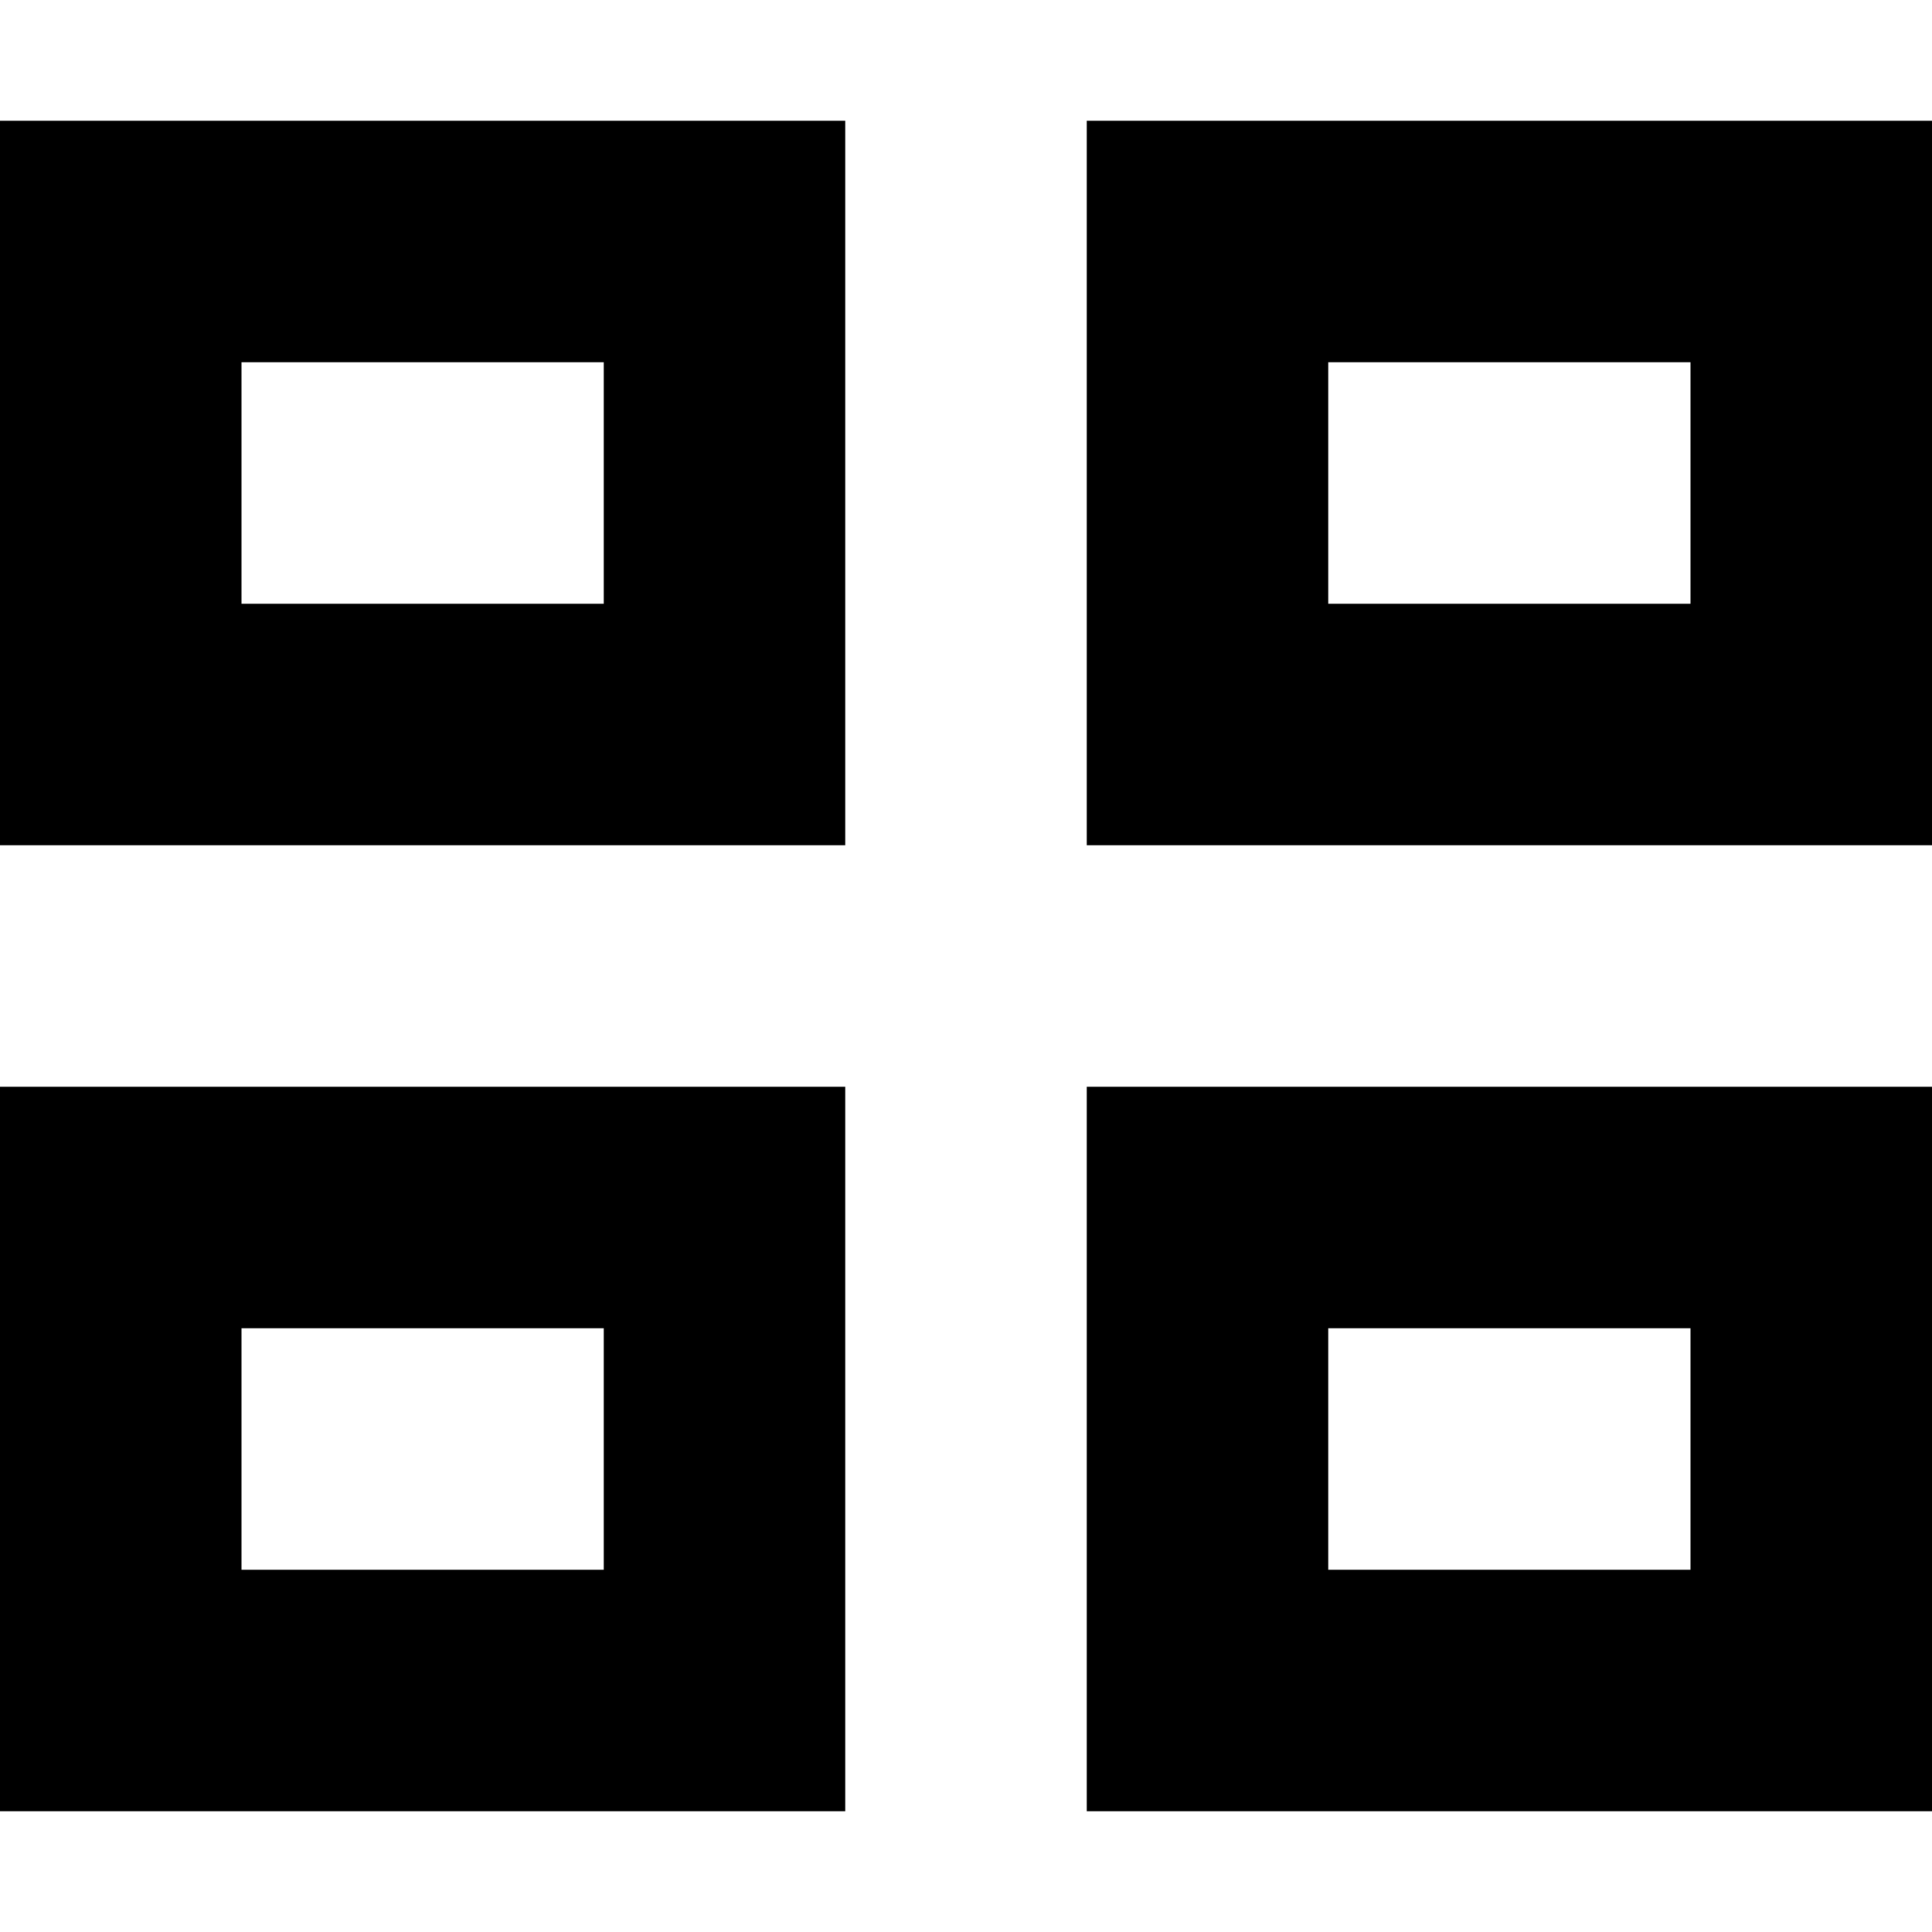
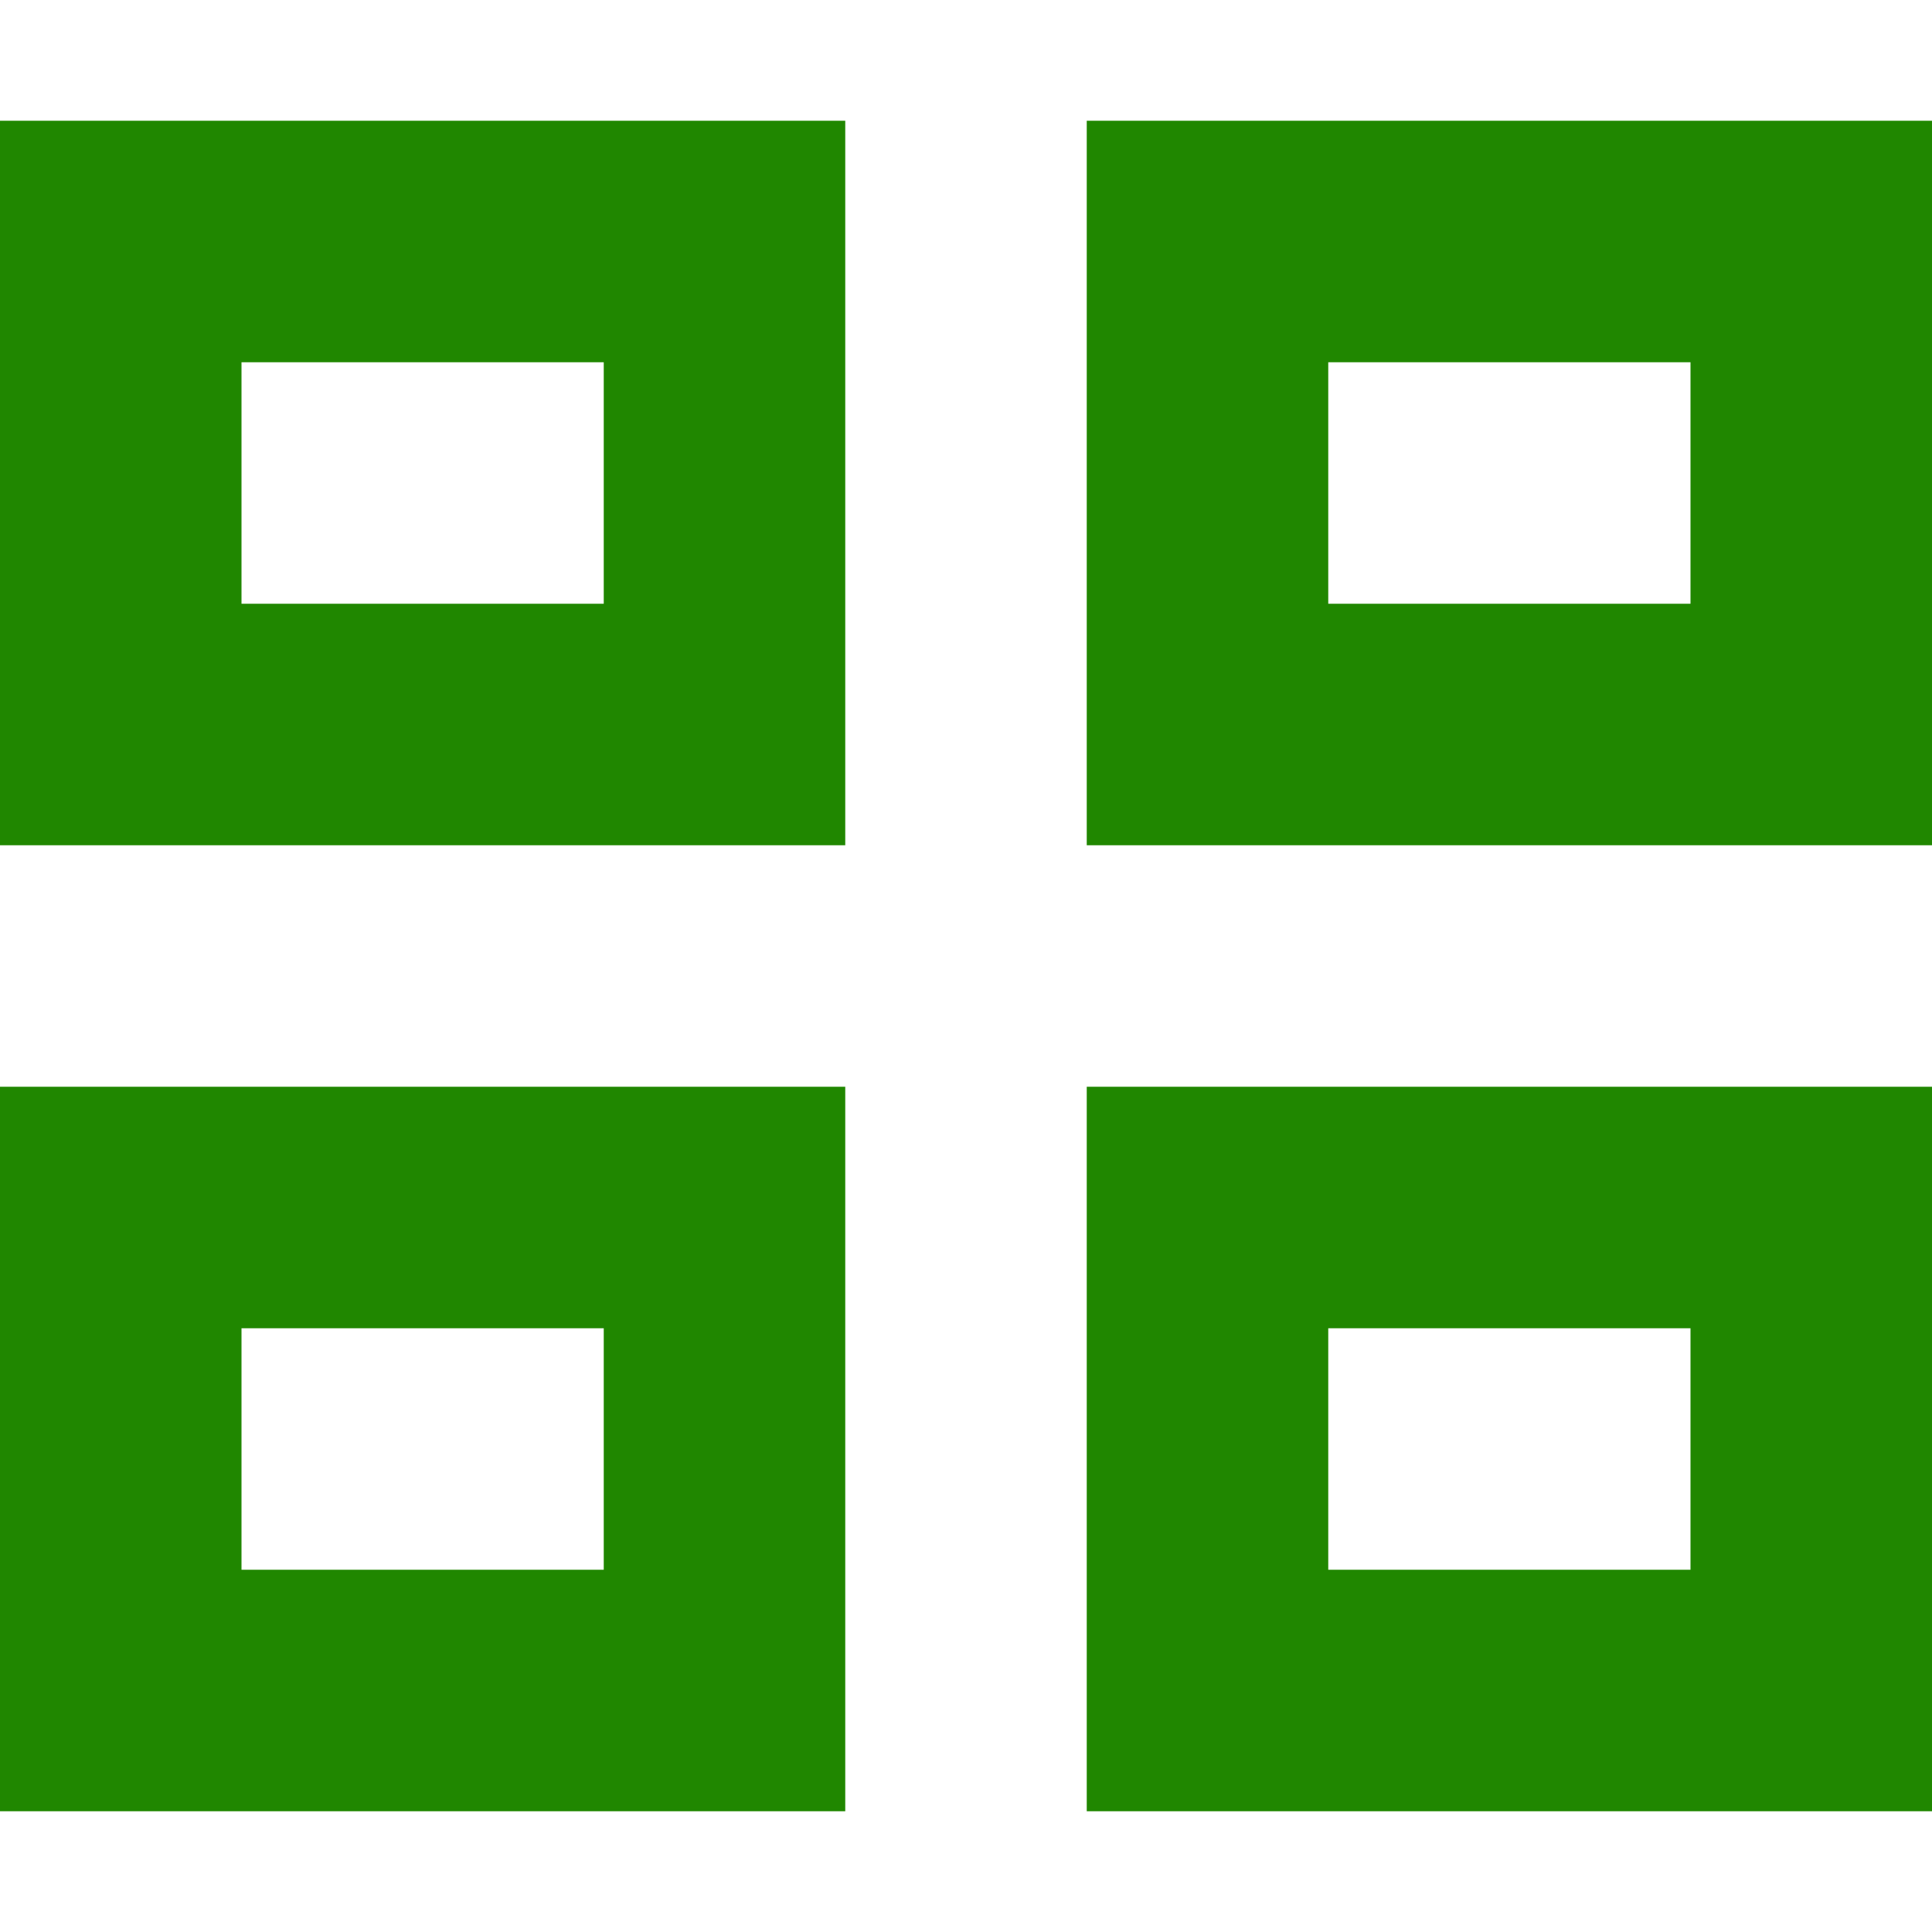
<svg xmlns="http://www.w3.org/2000/svg" width="16" height="16" viewBox="0 -1 16 16" preserveAspectRatio="xMinYMid meet" overflow="visible" enable-background="new 0 -1 16 16">
-   <path d="M9 14h7v-6h-7v6zm5-4v2h-3v-2h3zm-7-2h-7v6h7v-6zm-5 4v-2h3v2h-3zm7-12v6h7v-6h-7zm5 4h-3v-2h3v2zm-7-4h-7v6h7v-6zm-5 4v-2h3v2h-3z" />
+   <path d="M9 14h7v-6h-7v6zm5-4v2h-3v-2h3zm-7-2h-7v6h7v-6zm-5 4v-2h3v2h-3zm7-12v6h7v-6h-7zm5 4h-3v-2h3v2zm-7-4h-7v6h7v-6zm-5 4v-2h3v2h-3z" fill="#208700" />
</svg>
